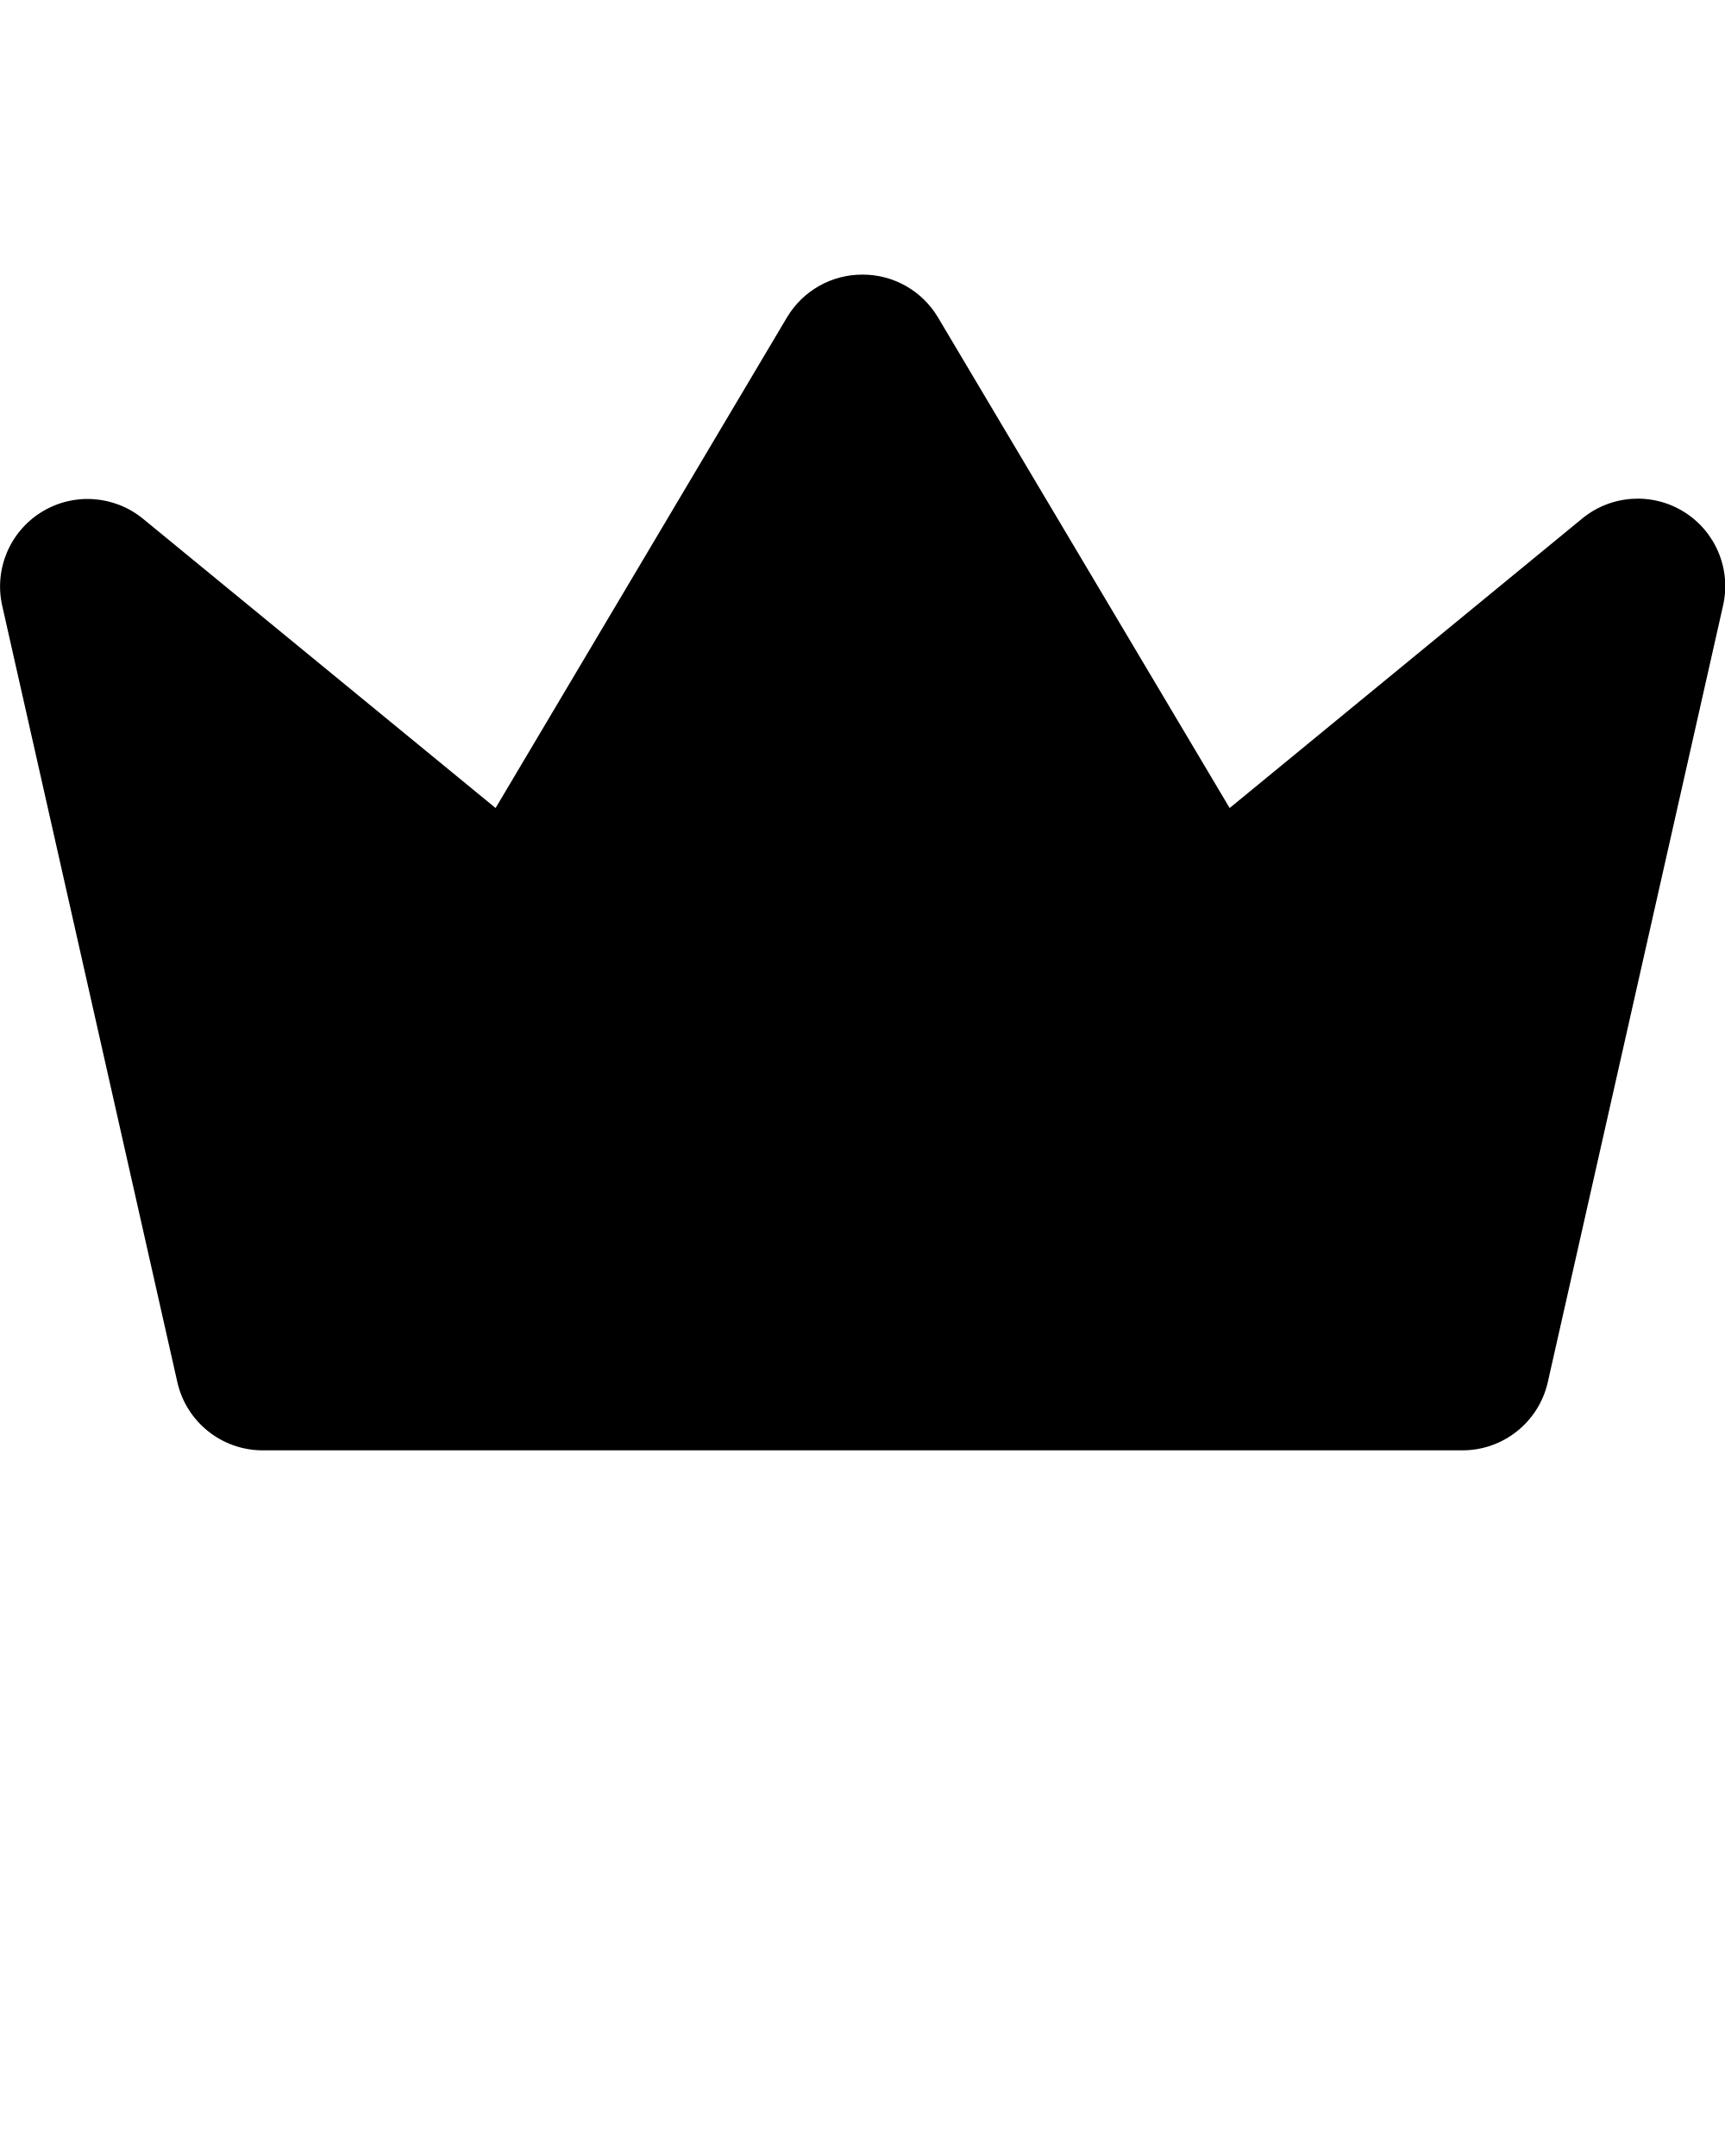
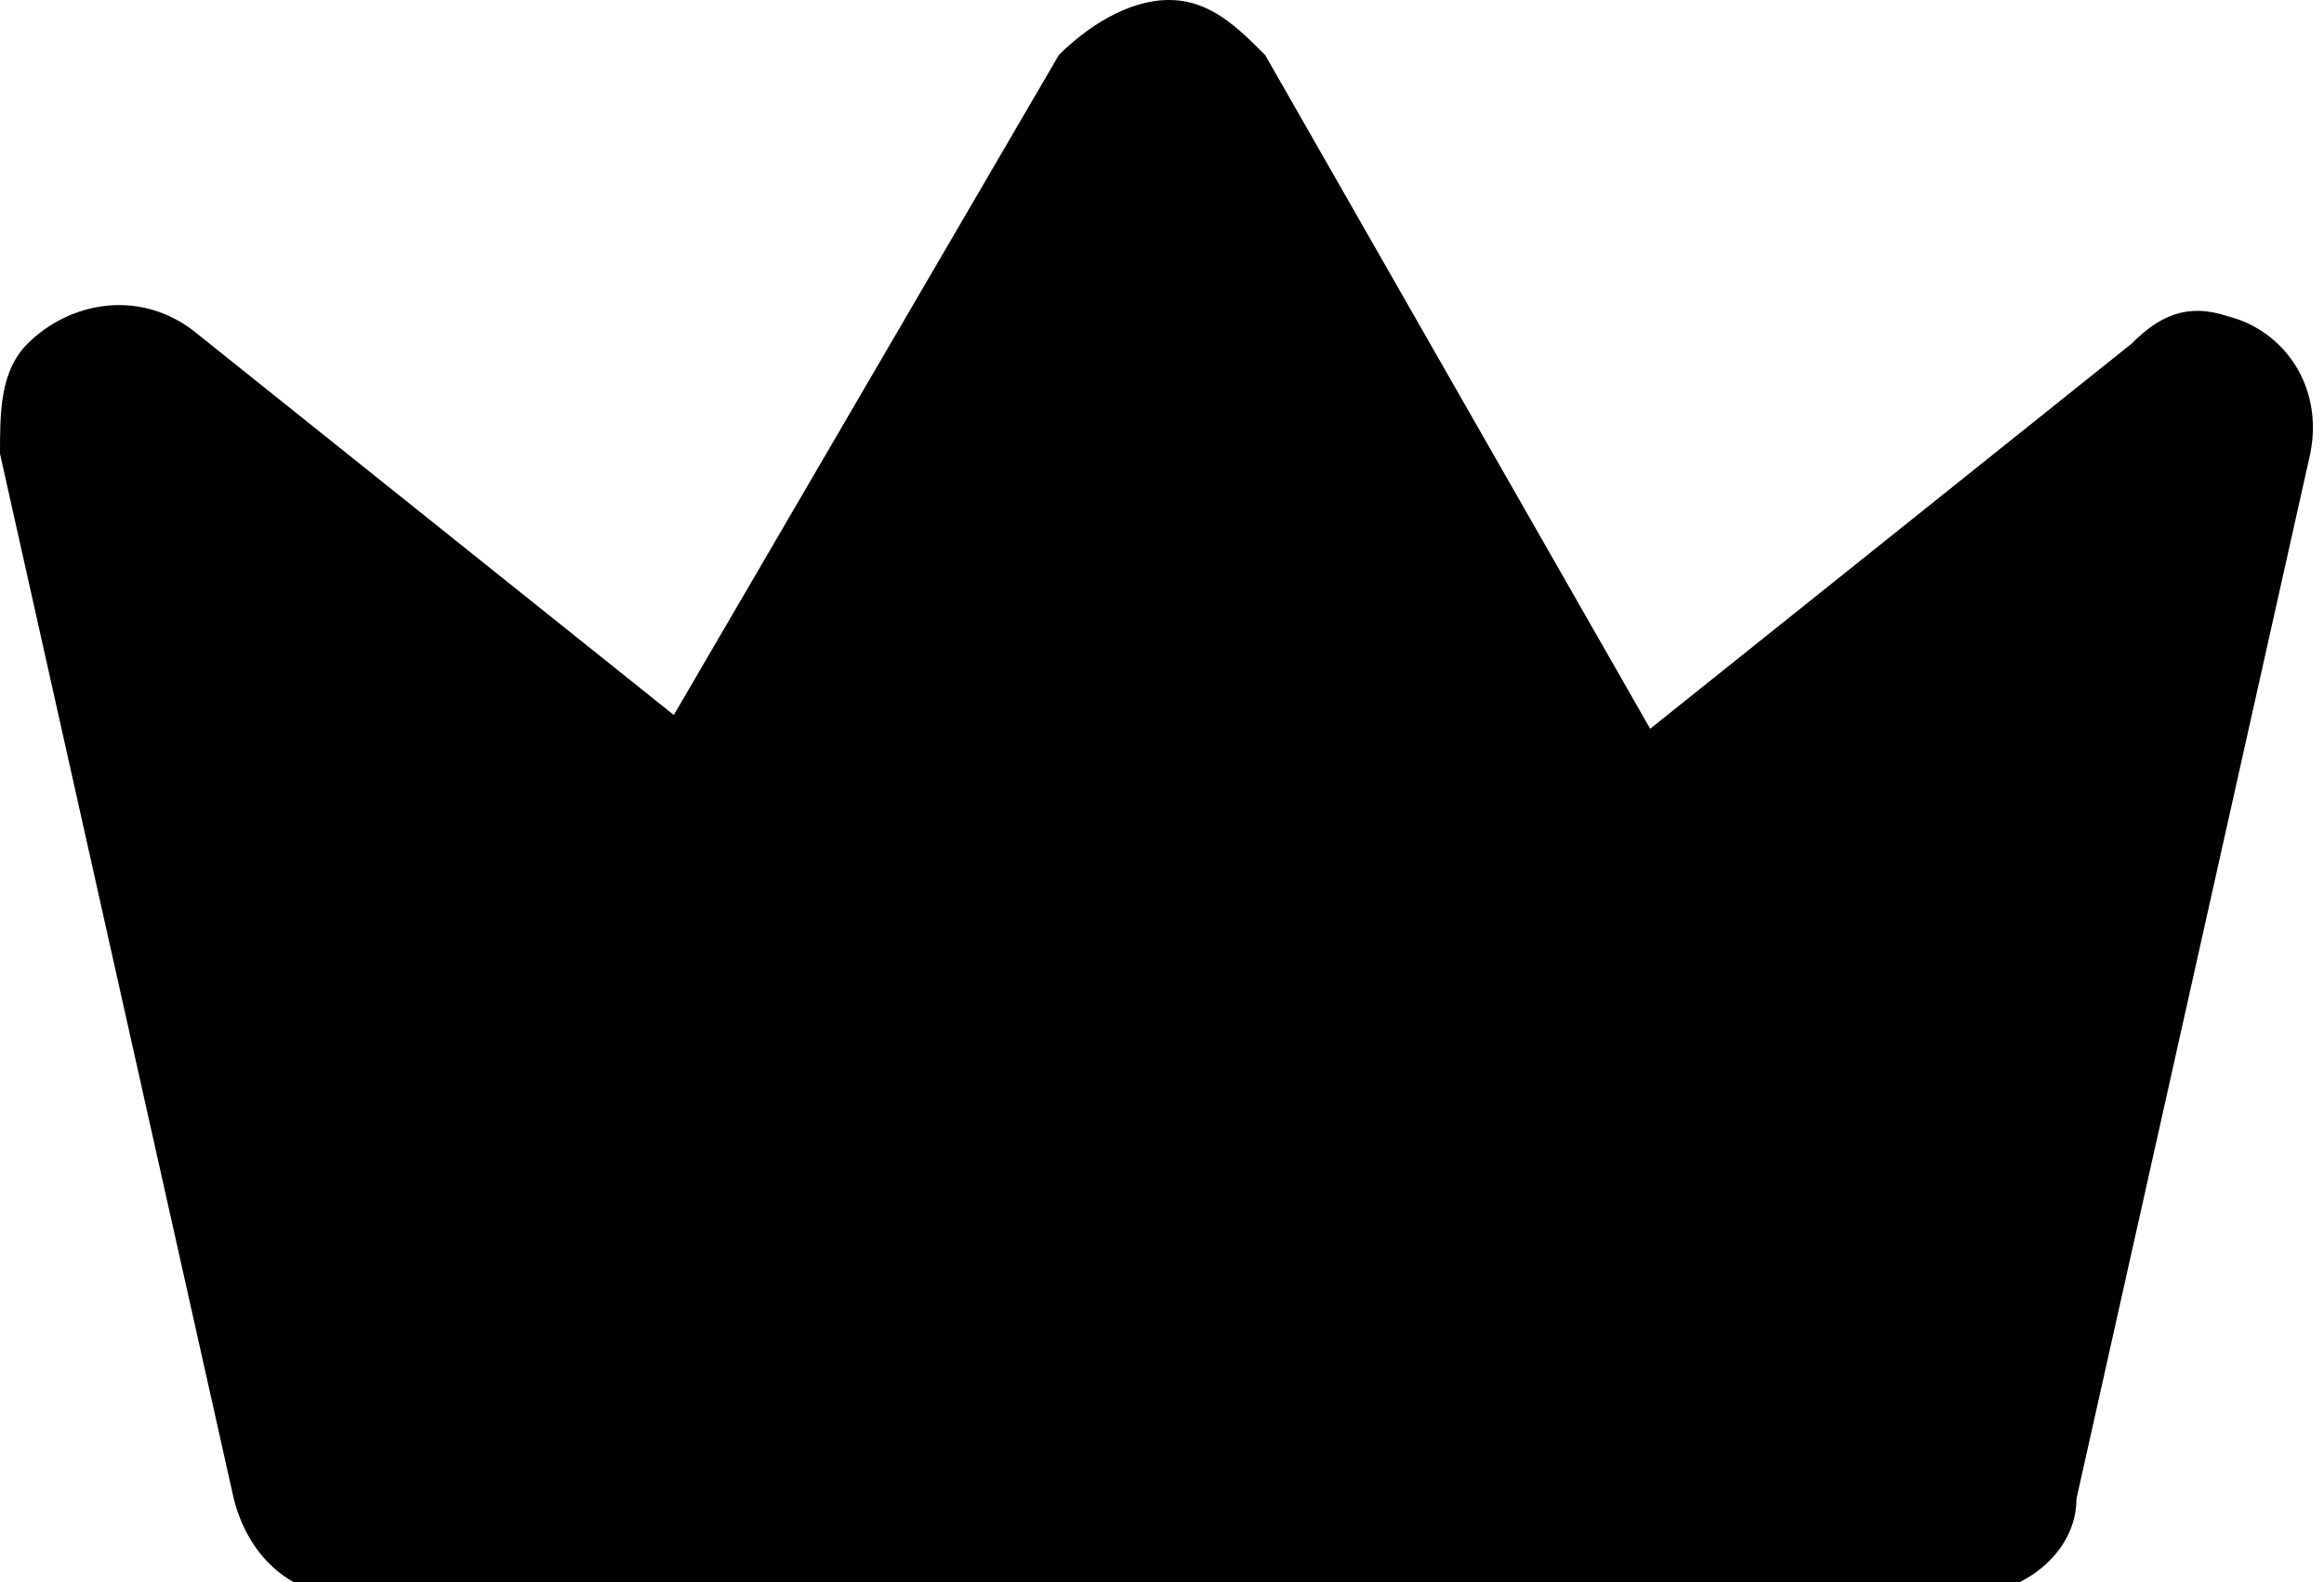
- <svg xmlns="http://www.w3.org/2000/svg" version="1.1" viewBox="0 0 16.933 21.167">
-   <path d="m8.465 2.696a0.859 0.859 0 0 0-0.739 0.419l-2.861 4.818-3.46-2.839a0.859 0.859 0 0 0-1.383 0.854l1.719 7.622a0.859 0.859 0 0 0 0.838 0.669h11.775a0.859 0.859 0 0 0 0.84-0.669l1.72-7.622a0.859 0.859 0 0 0-1.386-0.854l-3.457 2.839-2.864-4.818a0.859 0.859 0 0 0-0.739-0.419z" color="#000000" stroke-linecap="round" stroke-linejoin="round" />
-   <text y="31.933" fill="#000000" font-family="'Helvetica Neue', Helvetica, Arial-Unicode, Arial, Sans-serif" font-size="5px" font-weight="bold">Created by Larea</text>
-   <text y="36.933" fill="#000000" font-family="'Helvetica Neue', Helvetica, Arial-Unicode, Arial, Sans-serif" font-size="5px" font-weight="bold">from the Noun Project</text>
+ <svg xmlns="http://www.w3.org/2000/svg" version="1.1" id="Layer_1" x="0px" y="0px" viewBox="0 0 16.9 11.5" style="enable-background:new 0 0 16.9 11.5;" xml:space="preserve">
+   <path d="M8.5,0C8.2,0,7.9,0.2,7.7,0.4L4.9,5.2L1.4,2.4C1,2.1,0.5,2.2,0.2,2.5C0,2.7,0,3,0,3.3l1.7,7.6c0.1,0.4,0.4,0.7,0.8,0.7h11.8  c0.4,0,0.8-0.3,0.8-0.7l1.7-7.6c0.1-0.5-0.2-0.9-0.6-1c-0.3-0.1-0.5,0-0.7,0.2l-3.5,2.8L9.2,0.4C9,0.2,8.8,0,8.5,0L8.5,0z" />
</svg>
